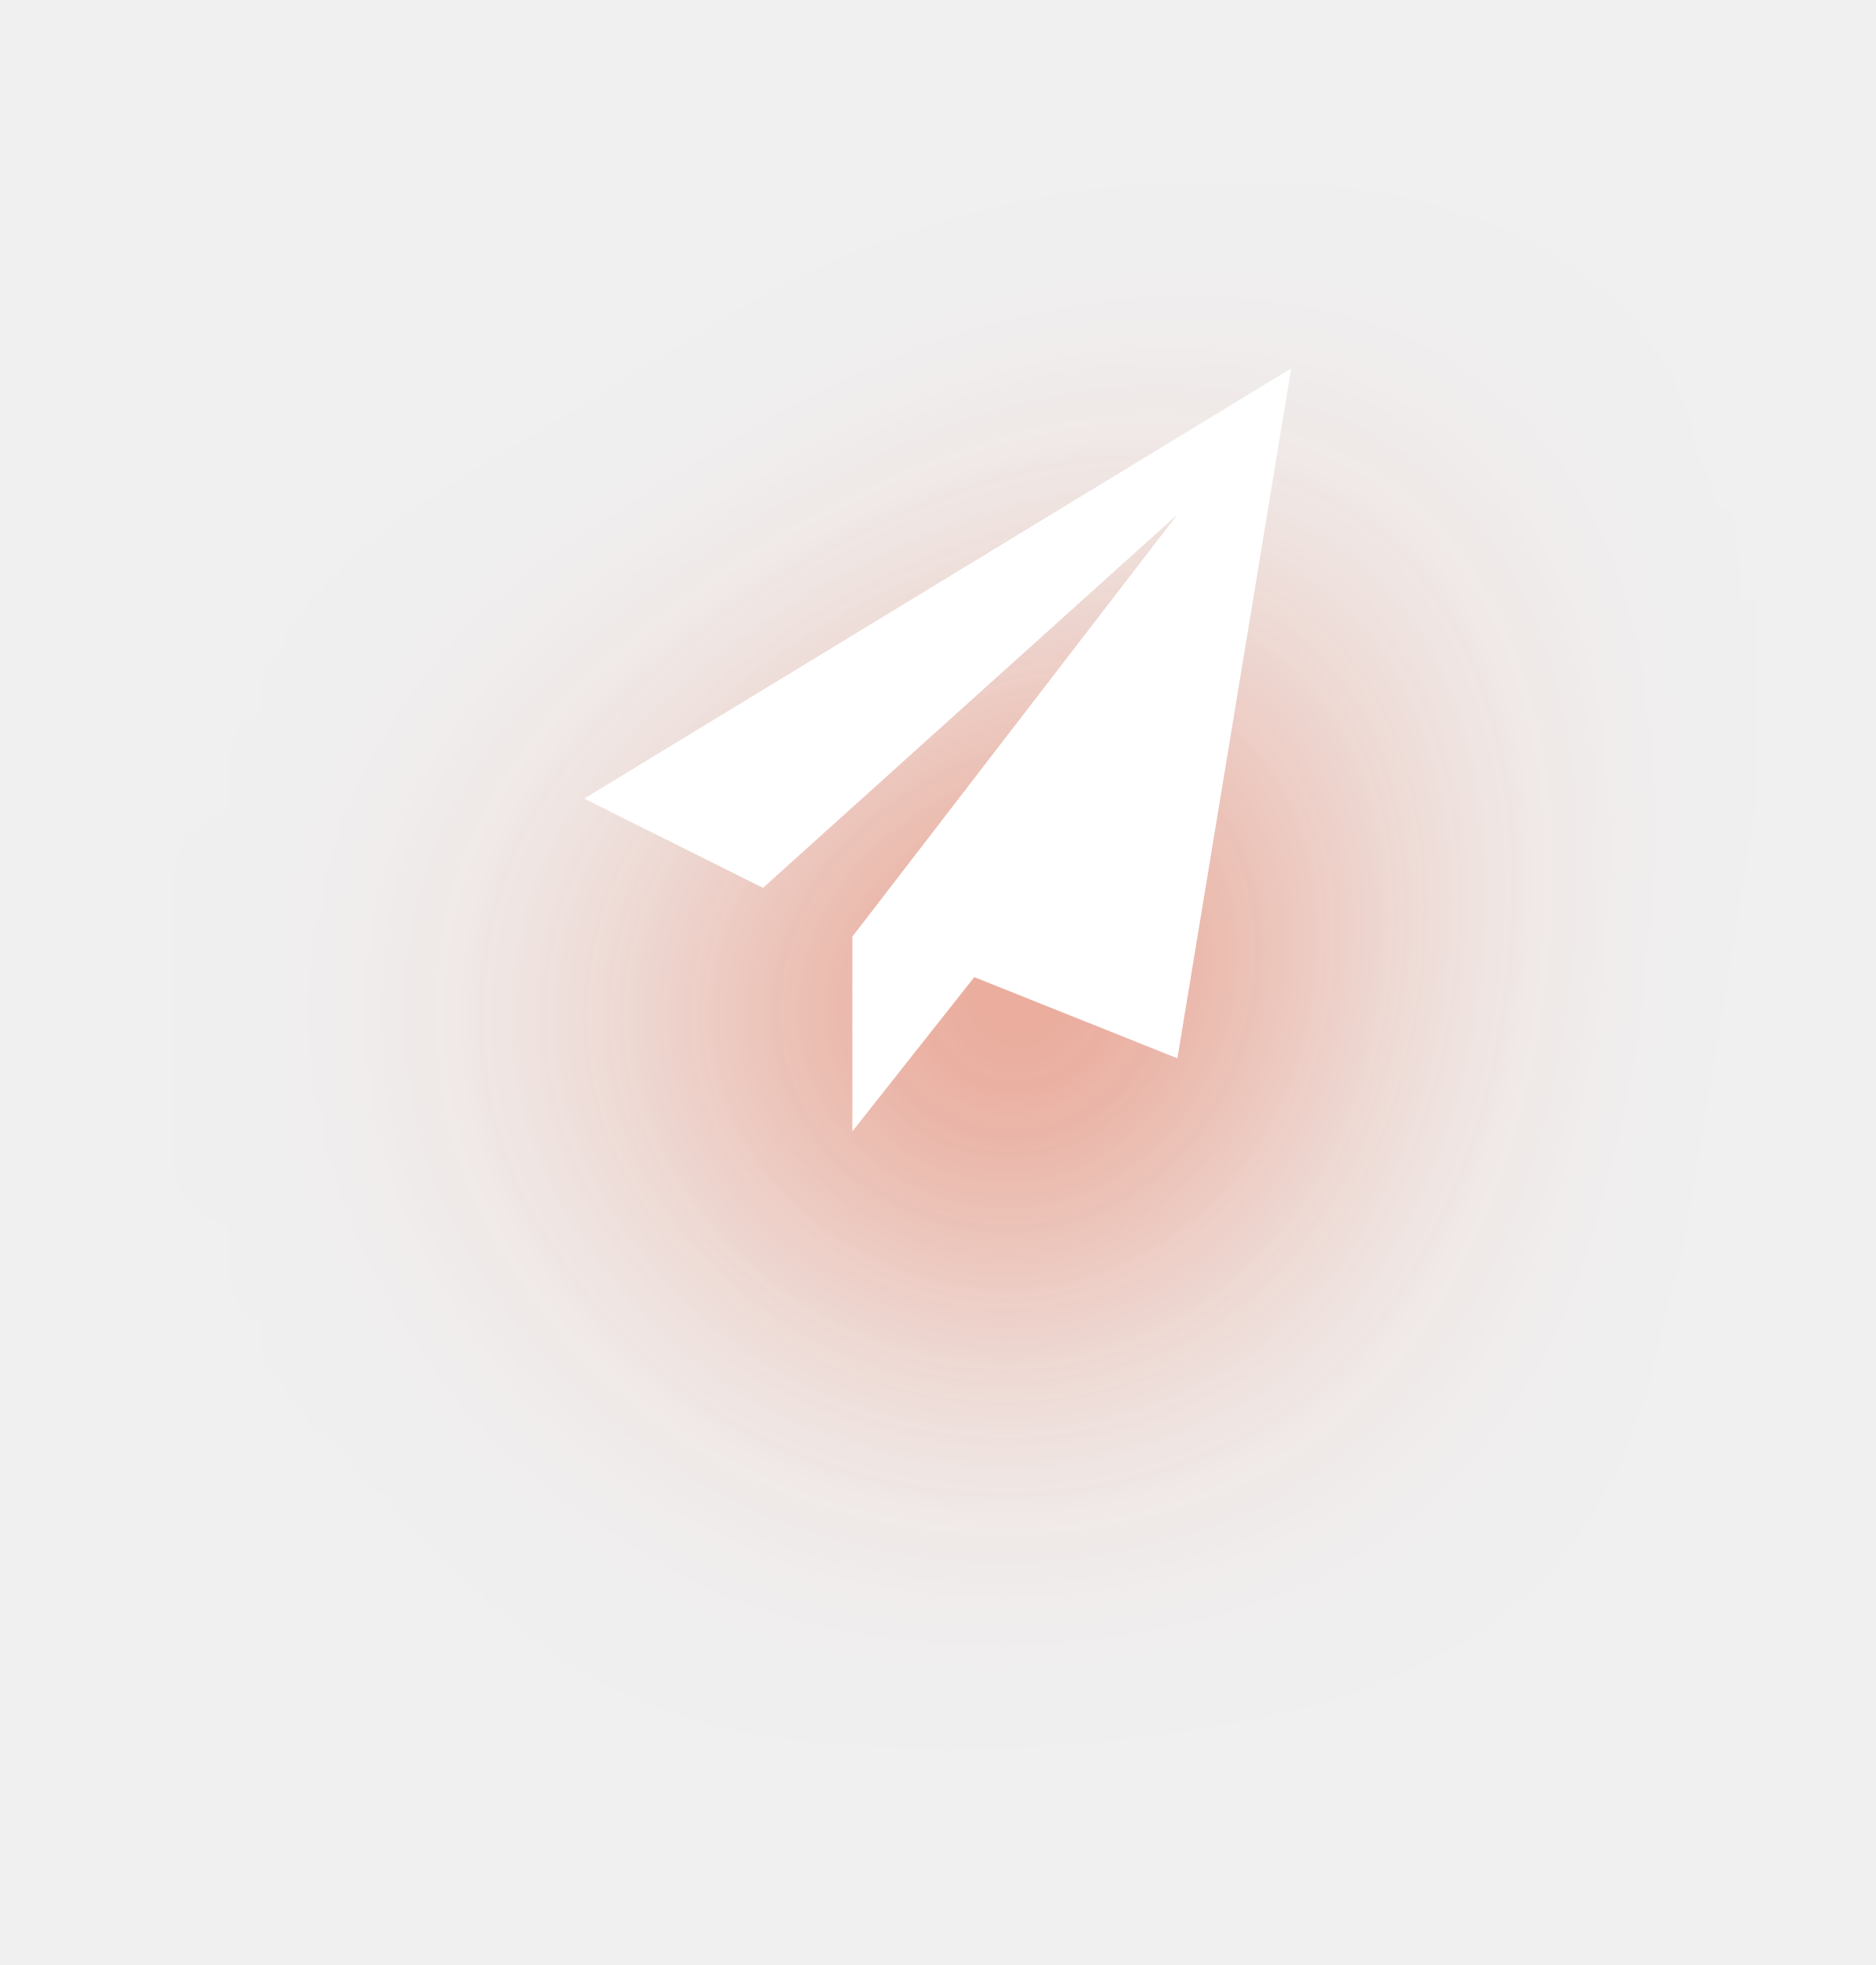
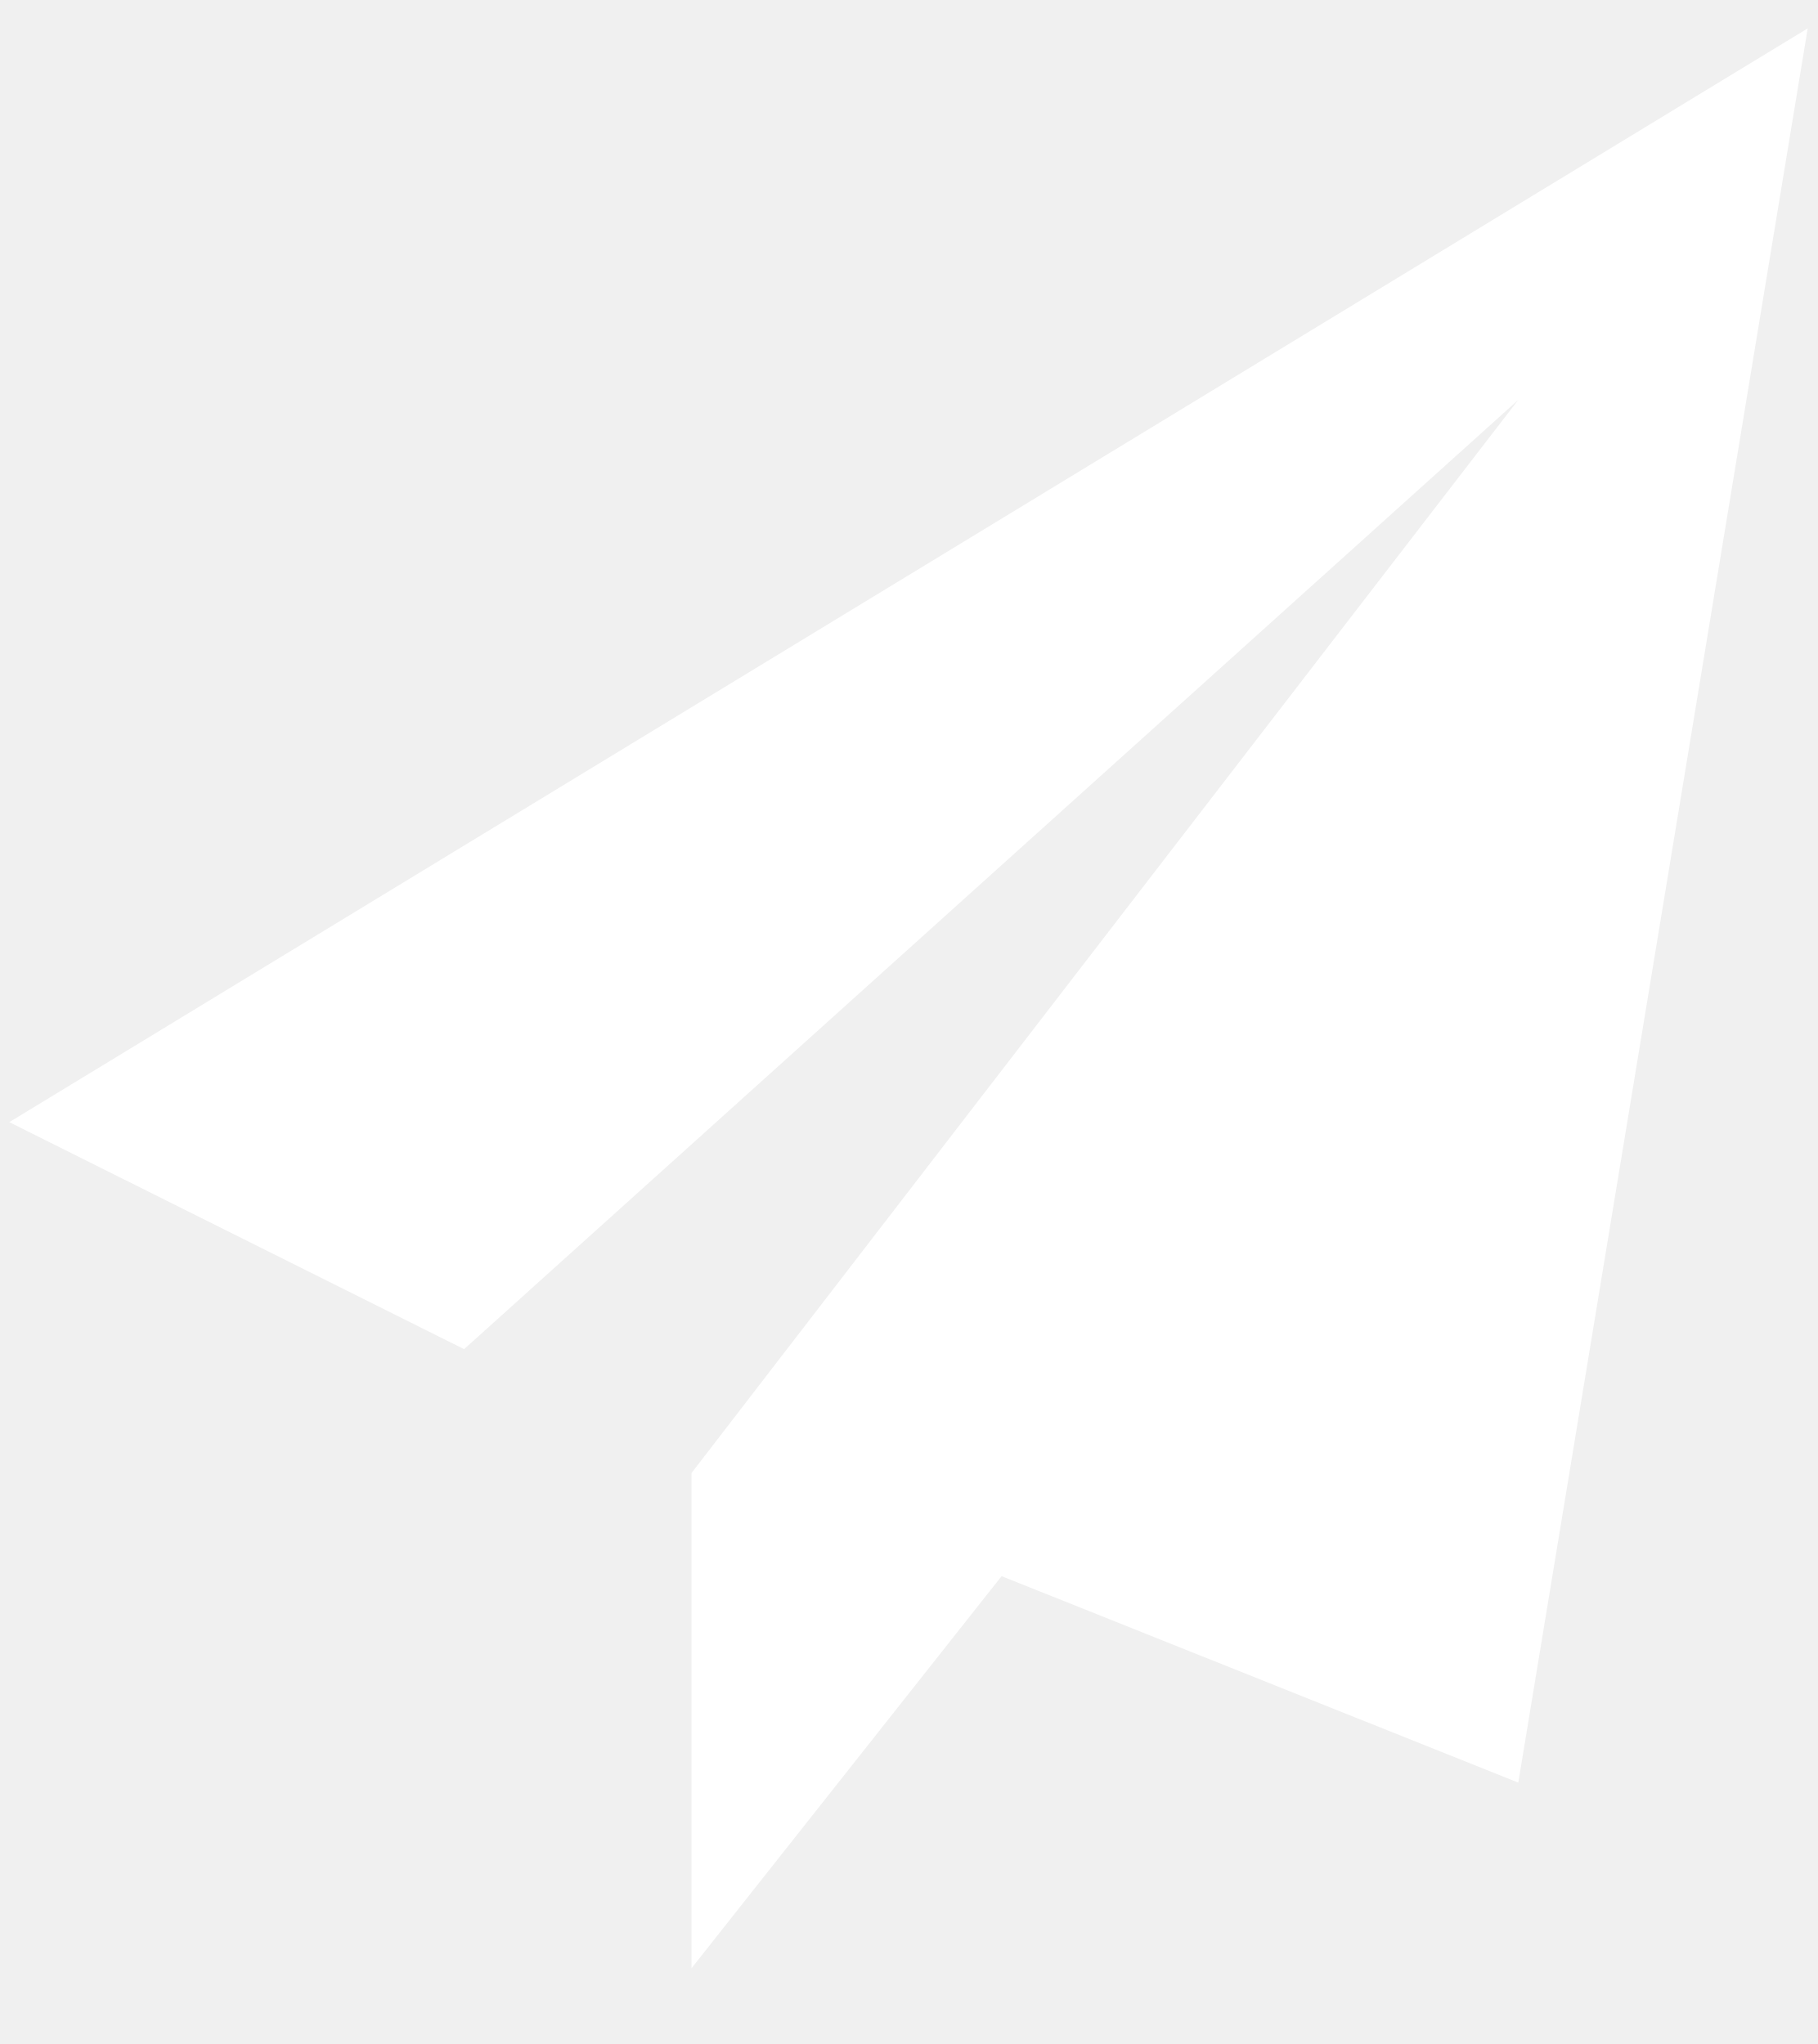
- <svg xmlns="http://www.w3.org/2000/svg" width="42" height="44" viewBox="0 0 42 44" fill="none">
-   <g filter="url(#filter0_d_2_37)">
-     <path d="M13.082 17.882L17.086 19.881L26.367 11.521L19.088 20.972V25.333L21.818 21.88L26.367 23.698L28.915 8.25L13.082 17.882Z" fill="white" />
-   </g>
-   <defs>
-     <filter id="filter0_d_2_37" x="0.082" y="0.25" width="41.833" height="43.084" filterUnits="userSpaceOnUse" color-interpolation-filters="sRGB">
-       <feFlood flood-opacity="0" result="BackgroundImageFix" />
-       <feColorMatrix in="SourceAlpha" type="matrix" values="0 0 0 0 0 0 0 0 0 0 0 0 0 0 0 0 0 0 127 0" result="hardAlpha" />
-       <feOffset dy="5" />
-       <feGaussianBlur stdDeviation="6.5" />
-       <feColorMatrix type="matrix" values="0 0 0 0 0.871 0 0 0 0 0.175 0 0 0 0 0 0 0 0 0.7 0" />
-       <feBlend mode="normal" in2="BackgroundImageFix" result="effect1_dropShadow_2_37" />
-       <feBlend mode="normal" in="SourceGraphic" in2="effect1_dropShadow_2_37" result="shape" />
-     </filter>
-   </defs>
+ <svg xmlns="http://www.w3.org/2000/svg" width="16" height="18" viewBox="0 0 16 18" fill="none">
+   <path d="M0.082 9.882L4.086 11.881L13.367 3.521L6.088 12.972V17.333L8.818 13.88L13.367 15.698L15.915 0.25L0.082 9.882Z" fill="white" />
</svg>
